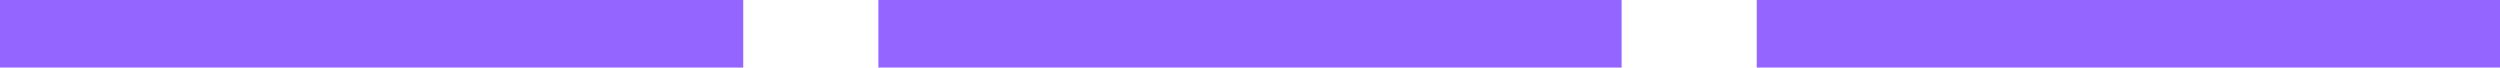
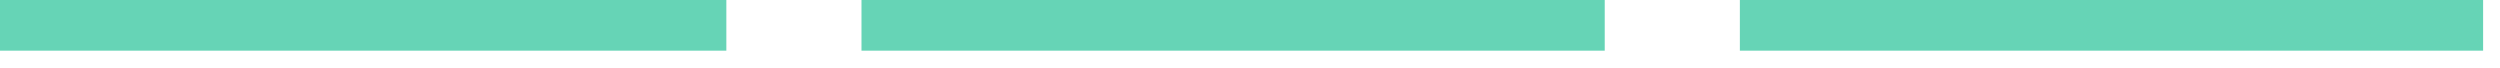
- <svg xmlns="http://www.w3.org/2000/svg" width="74" height="2" viewBox="0 0 74 2" fill="none">
-   <path d="M0 0H22V2H0V0Z" fill="#9466FF" />
-   <path d="M26 0H48V2H26V0Z" fill="#9466FF" />
-   <path d="M52 0H74V2H52V0Z" fill="#9466FF" />
+ <svg xmlns="http://www.w3.org/2000/svg" version="1.1" width="74px" height="2px" style="shape-rendering:geometricPrecision; text-rendering:geometricPrecision; image-rendering:optimizeQuality; fill-rule:evenodd; clip-rule:evenodd">
+   <g>
+     <path style="opacity:1" fill="#66d4b6" d="M -0.5,-0.5 C 6.833,-0.5 14.167,-0.5 21.5,-0.5C 21.5,0.167 21.5,0.833 21.5,1.5C 14.167,1.5 6.833,1.5 -0.5,1.5C -0.5,0.833 -0.5,0.167 -0.5,-0.5 Z" />
+   </g>
+   <g>
+     <path style="opacity:1" fill="#66d4b6" d="M 25.5,-0.5 C 32.833,-0.5 40.167,-0.5 47.5,-0.5C 47.5,0.167 47.5,0.833 47.5,1.5C 40.167,1.5 32.833,1.5 25.5,1.5C 25.5,0.833 25.5,0.167 25.5,-0.5 Z" />
+   </g>
+   <g>
+     <path style="opacity:1" fill="#66d4b6" d="M 51.5,-0.5 C 58.833,-0.5 66.167,-0.5 73.5,-0.5C 73.5,0.167 73.5,0.833 73.5,1.5C 66.167,1.5 58.833,1.5 51.5,1.5C 51.5,0.833 51.5,0.167 51.5,-0.5 Z" />
+   </g>
</svg>
